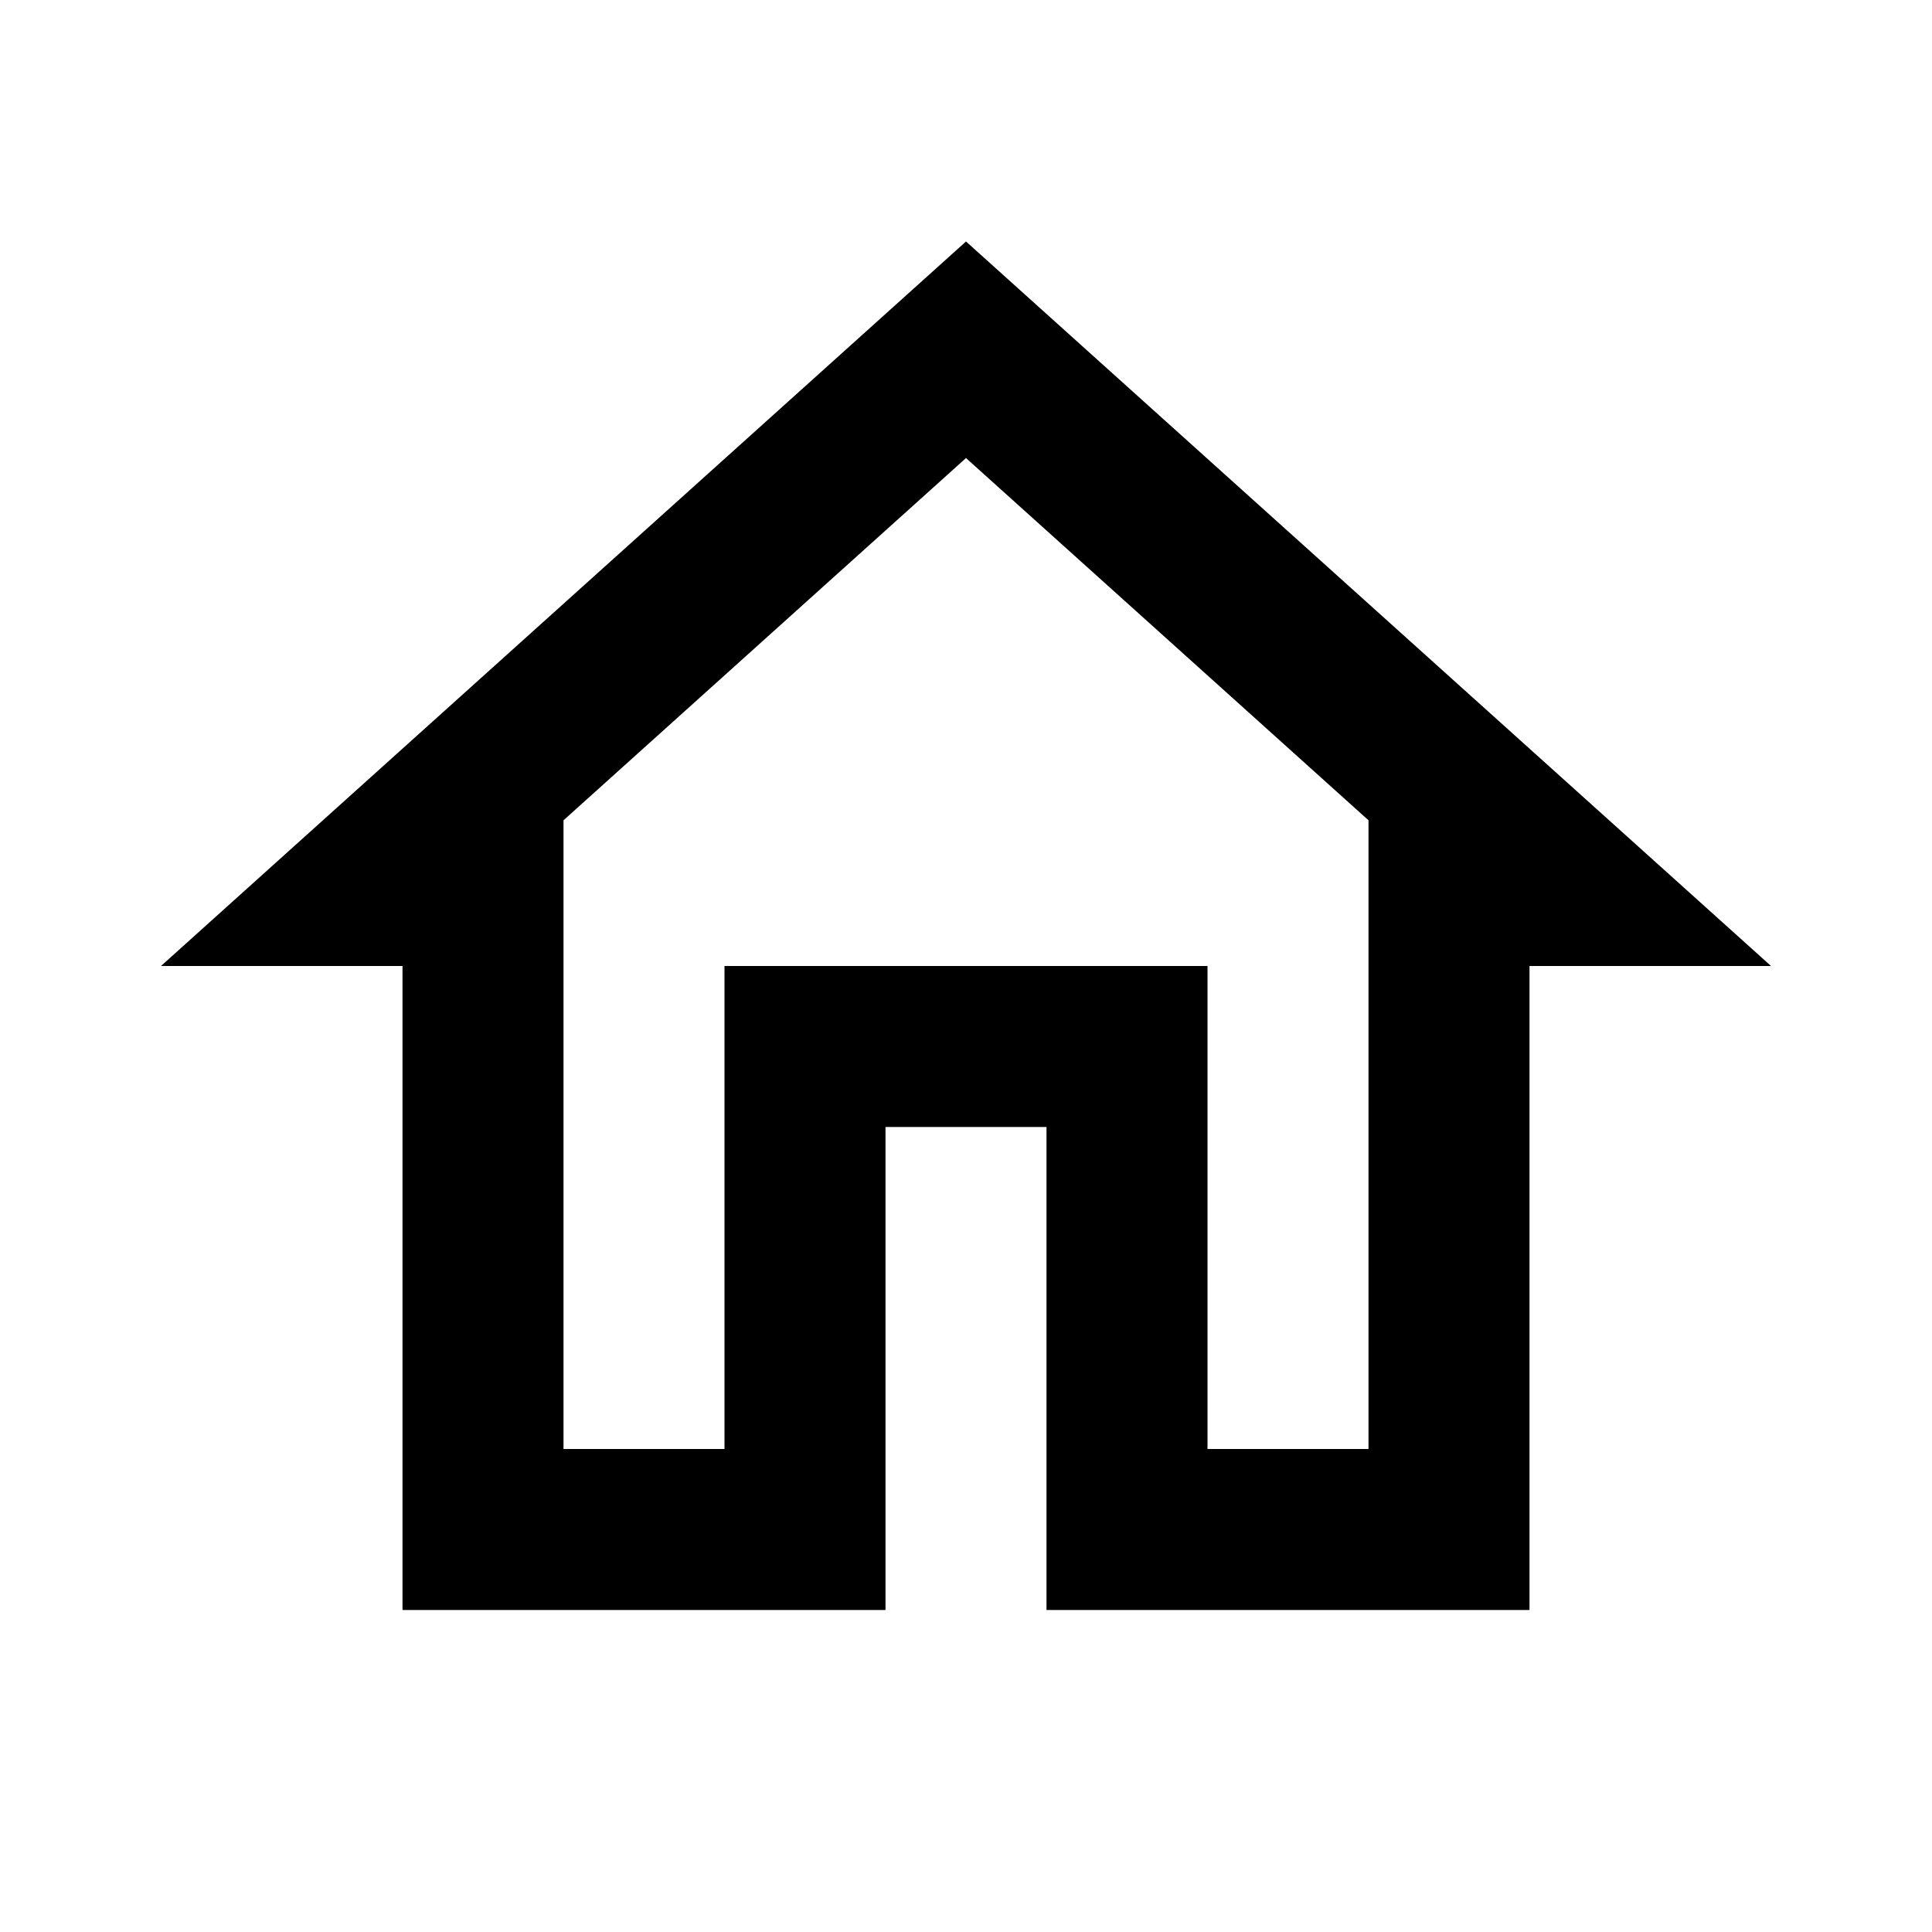
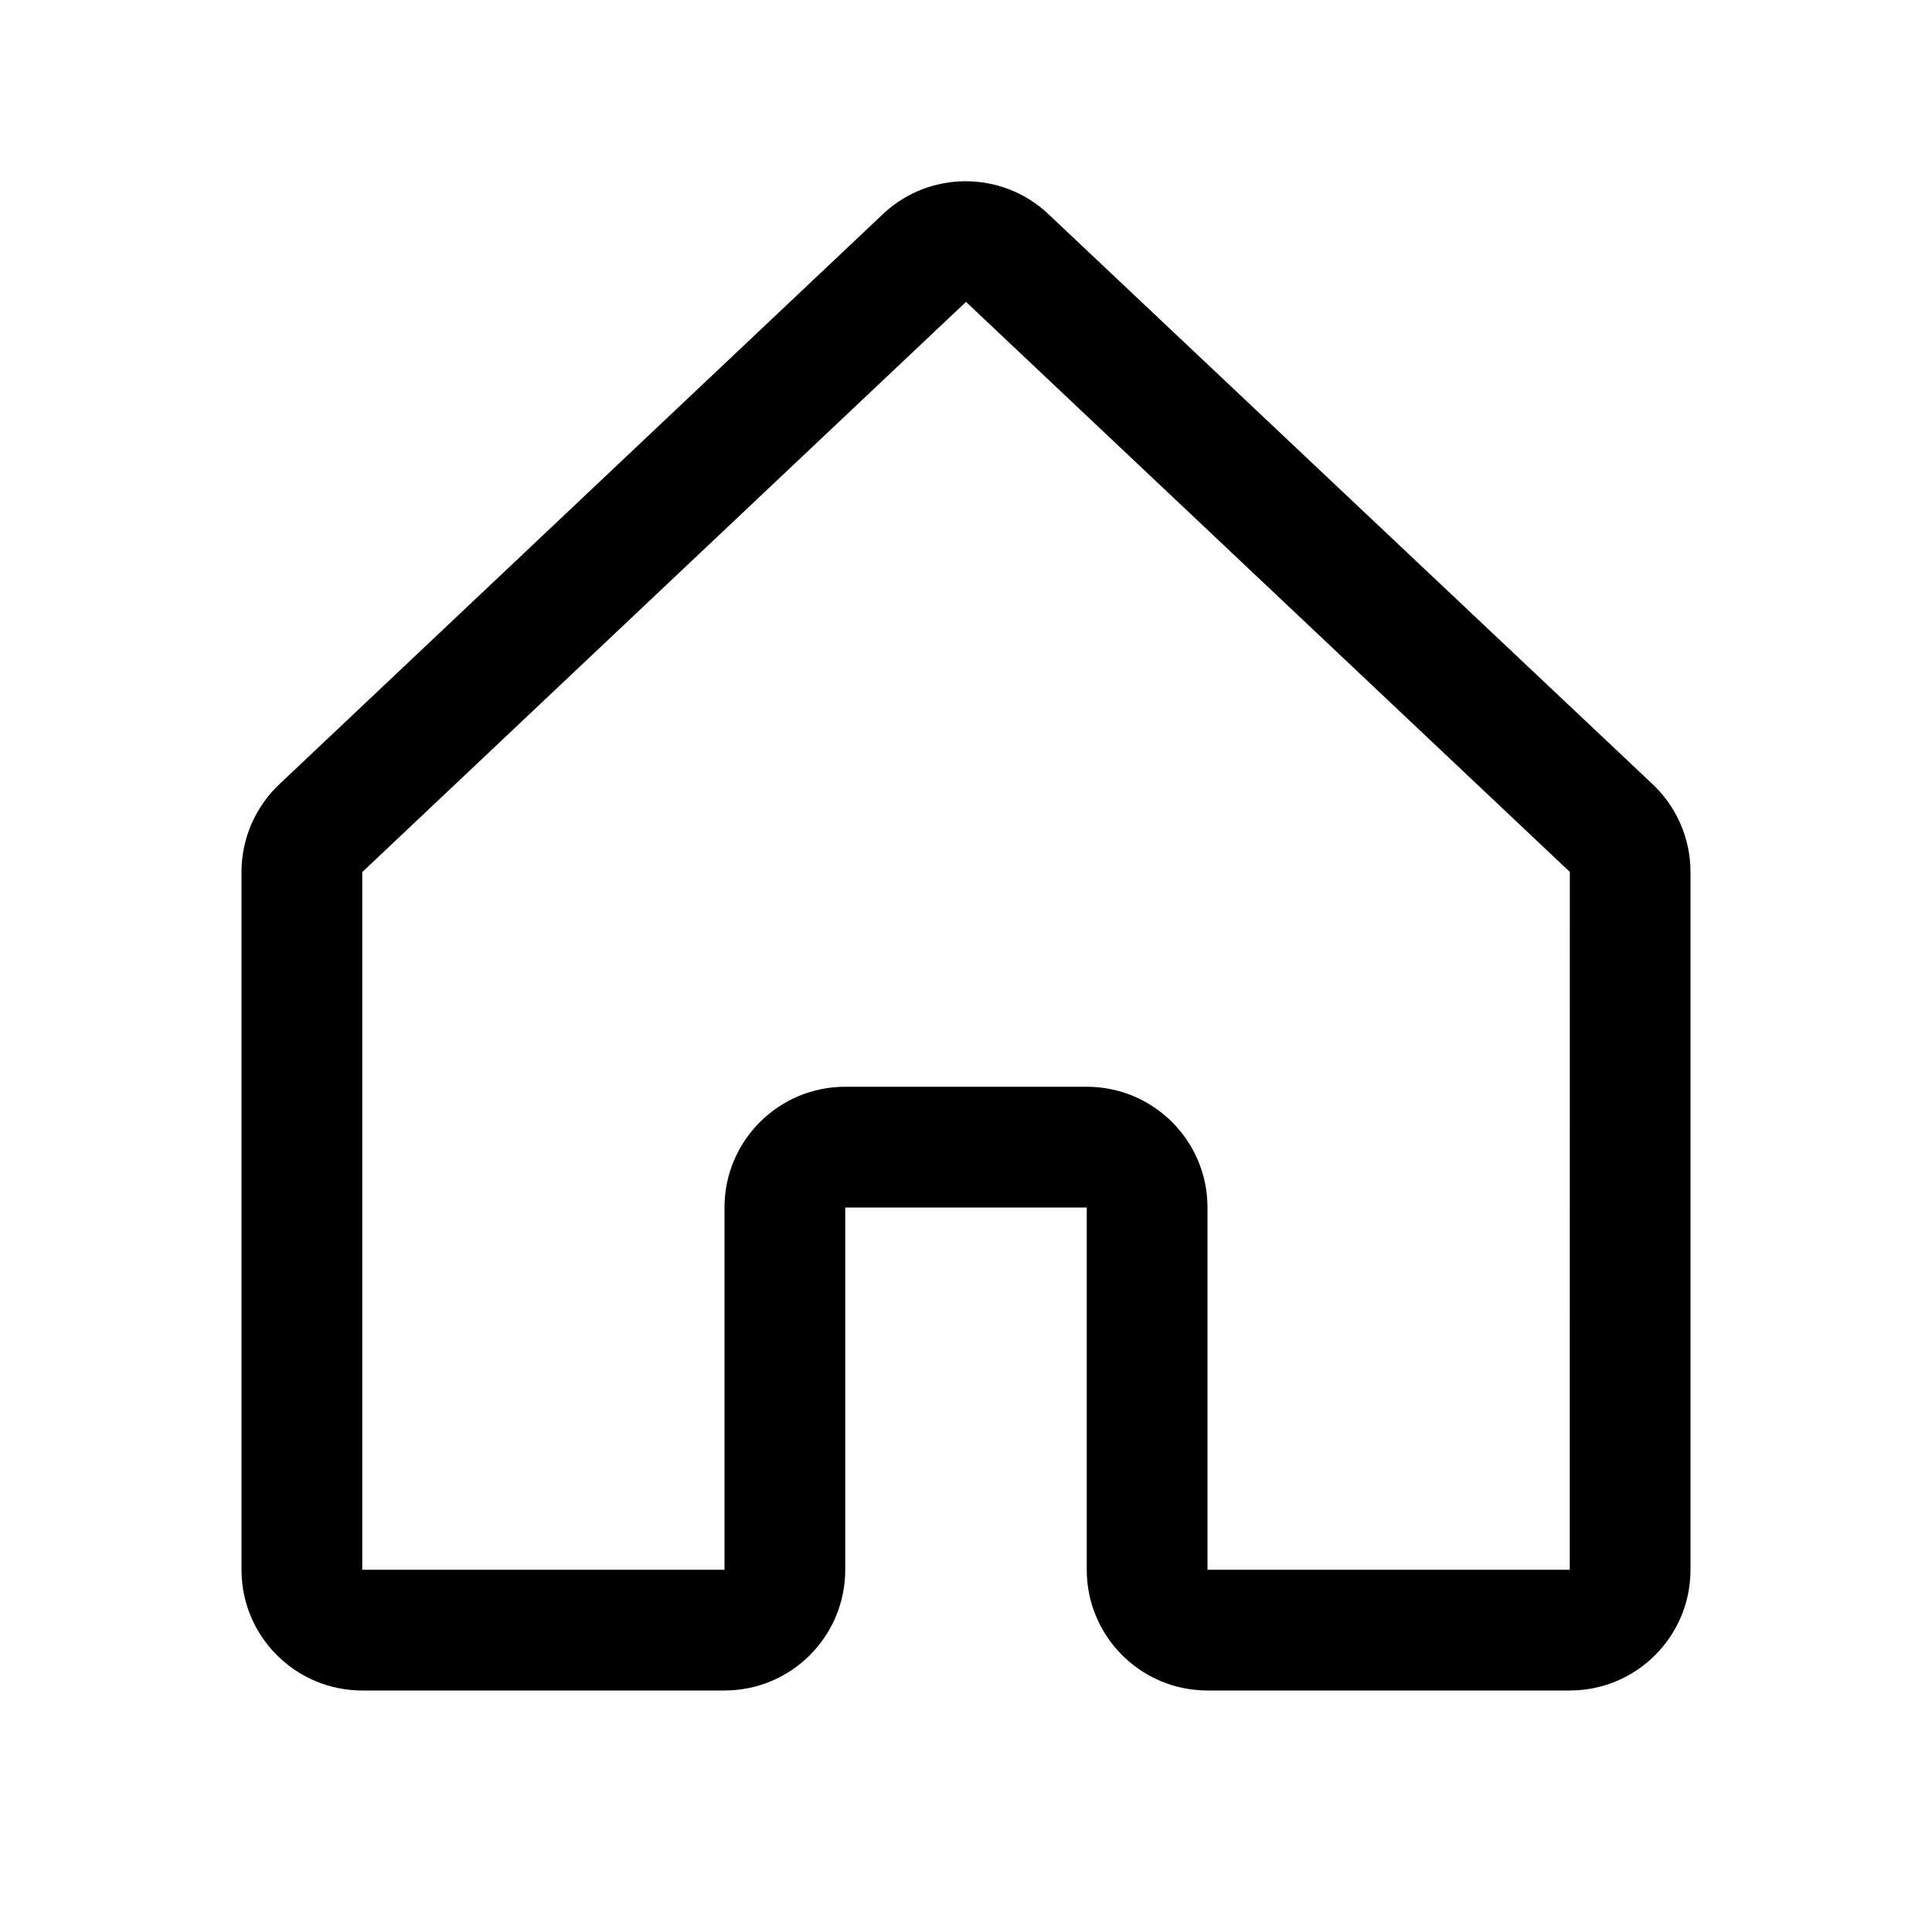
- <svg xmlns="http://www.w3.org/2000/svg" height="24px" viewBox="0 0 24 24" width="24px" fill="currentColor">
-   <path d="M0 0h24v24H0V0z" fill="none" />
-   <path d="M12 5.69l5 4.5V18h-2v-6H9v6H7v-7.81l5-4.5M12 3L2 12h3v8h6v-6h2v6h6v-8h3L12 3z" />
+ <svg xmlns="http://www.w3.org/2000/svg" width="32" height="32" fill="#000000" viewBox="0 0 256 256">
+   <path d="M218.83,103.77l-80-75.48a1.14,1.14,0,0,1-.11-.11,16,16,0,0,0-21.53,0l-.11.11L37.17,103.77A16,16,0,0,0,32,115.55V208a16,16,0,0,0,16,16H96a16,16,0,0,0,16-16V160h32v48a16,16,0,0,0,16,16h48a16,16,0,0,0,16-16V115.55A16,16,0,0,0,218.83,103.77ZM208,208H160V160a16,16,0,0,0-16-16H112a16,16,0,0,0-16,16v48H48V115.55l.11-.1L128,40l79.9,75.43.11.1Z" />
</svg>
